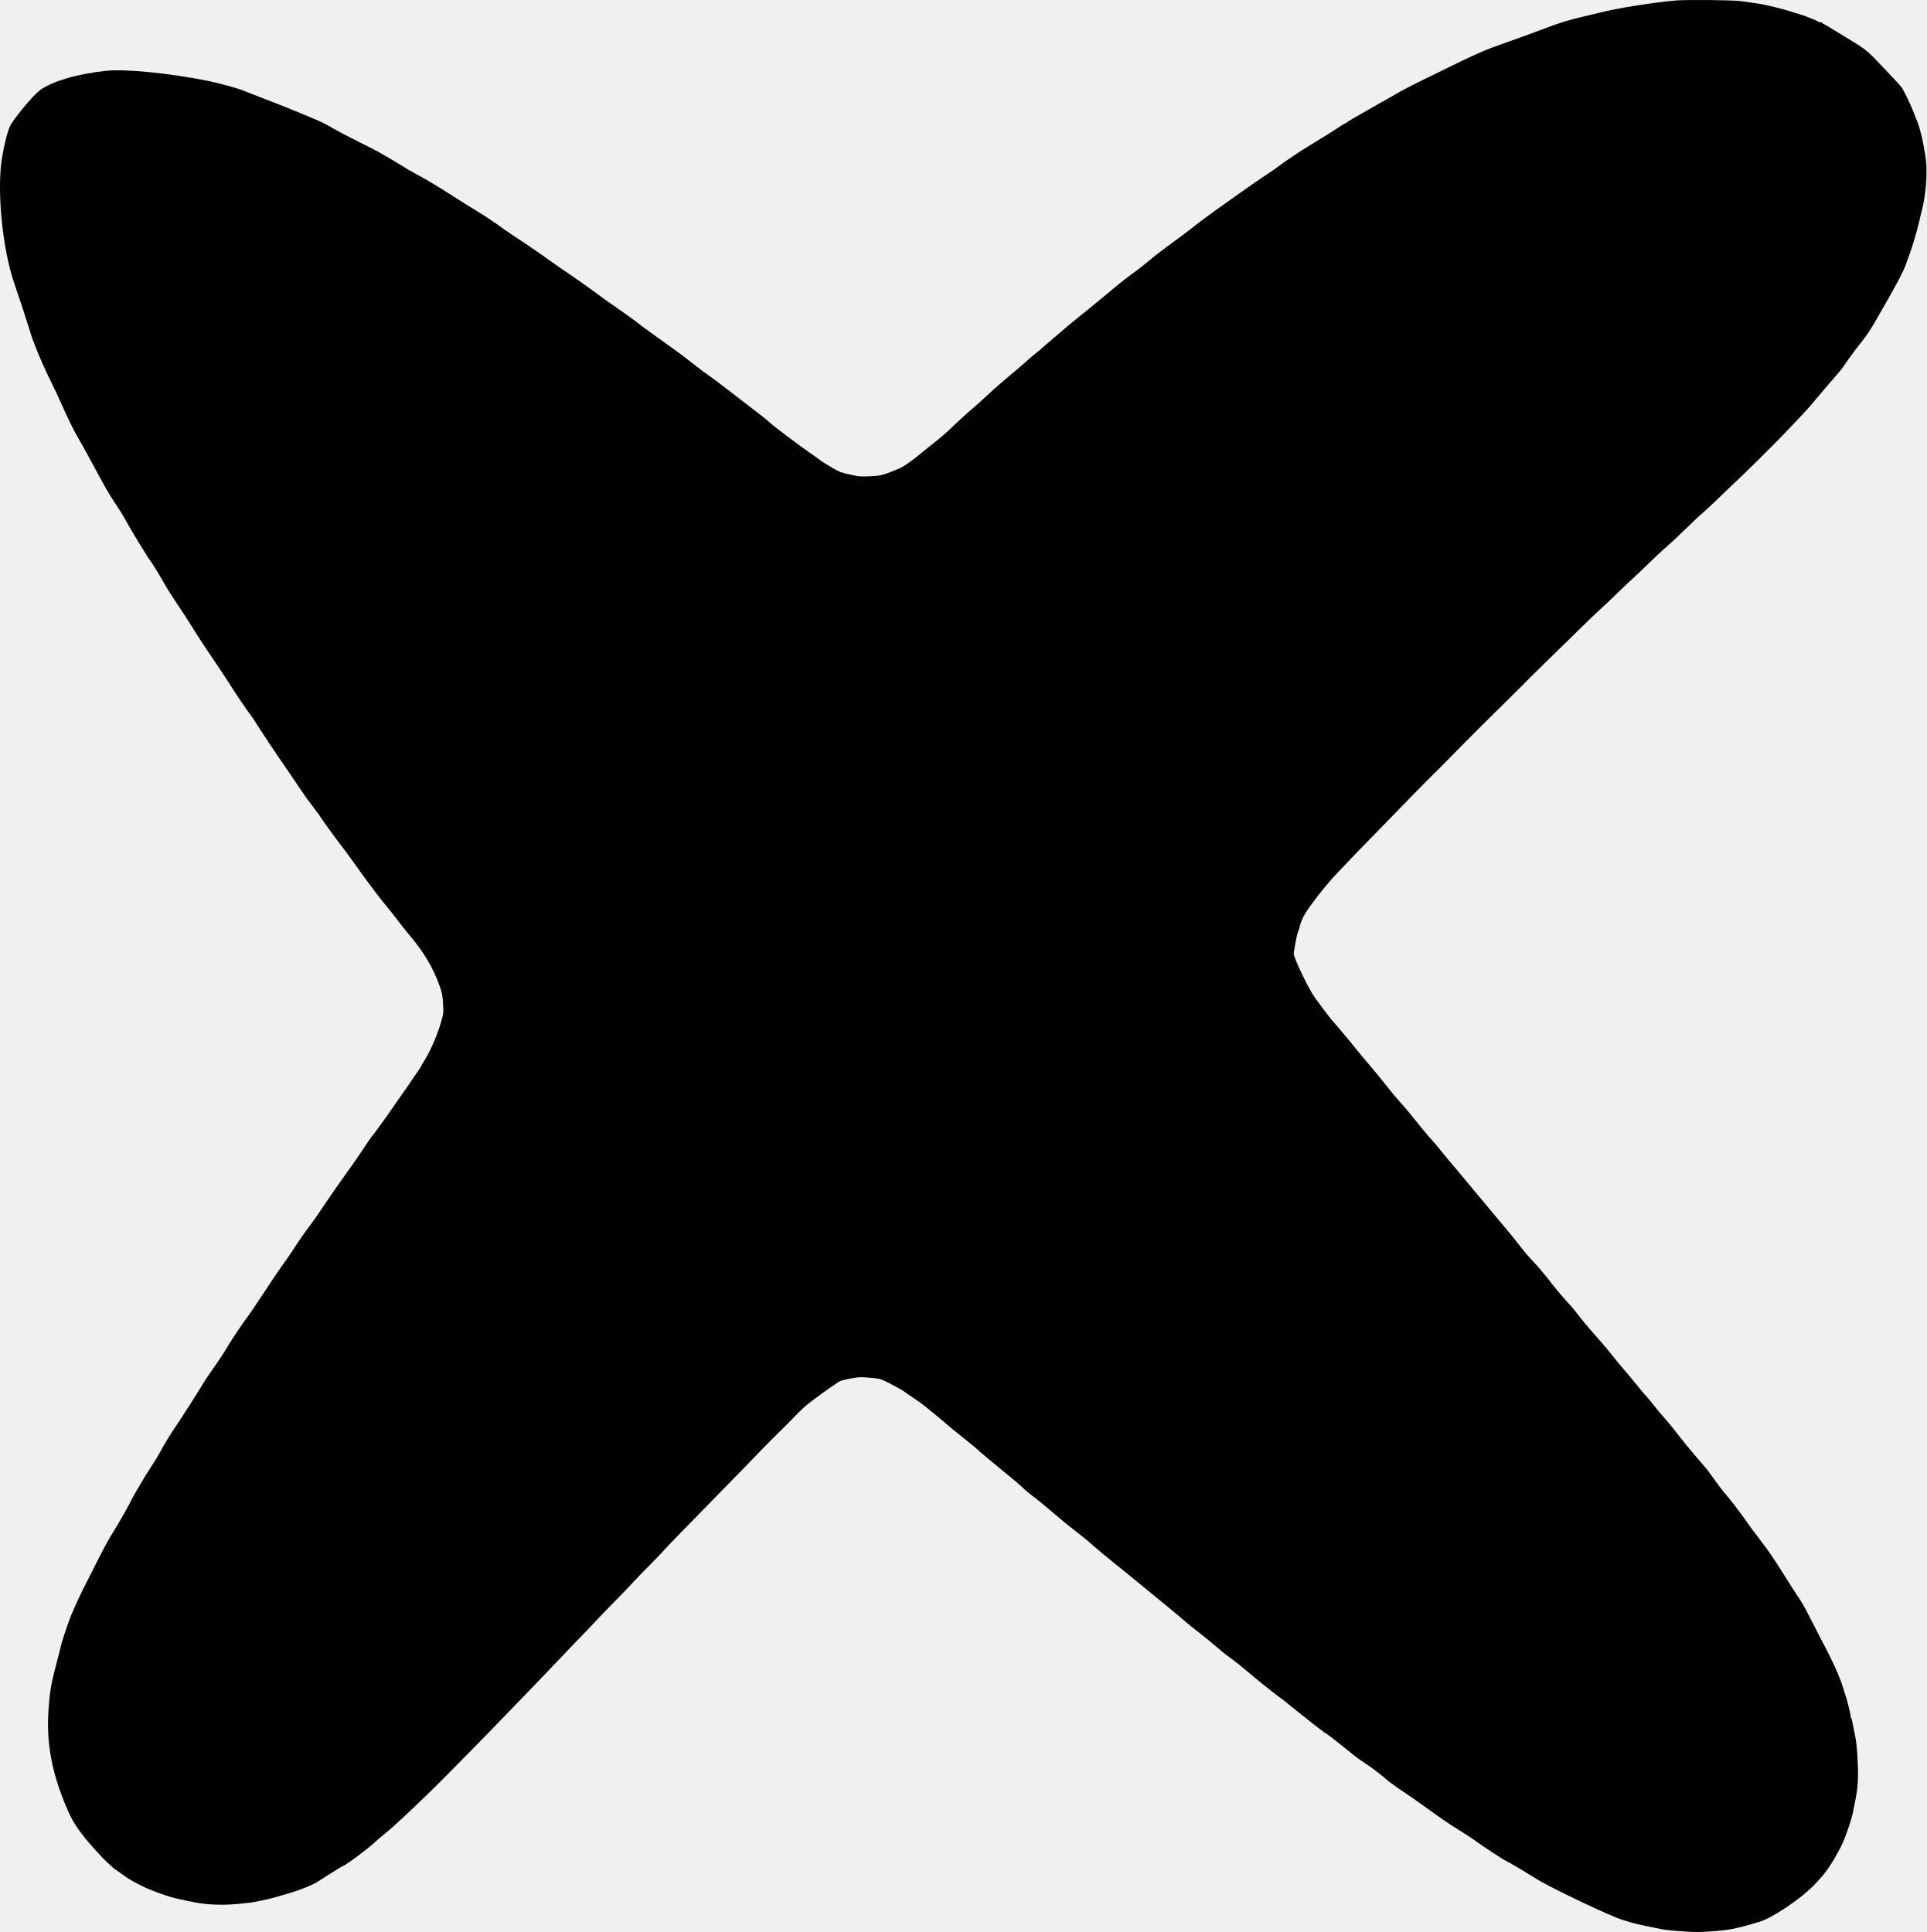
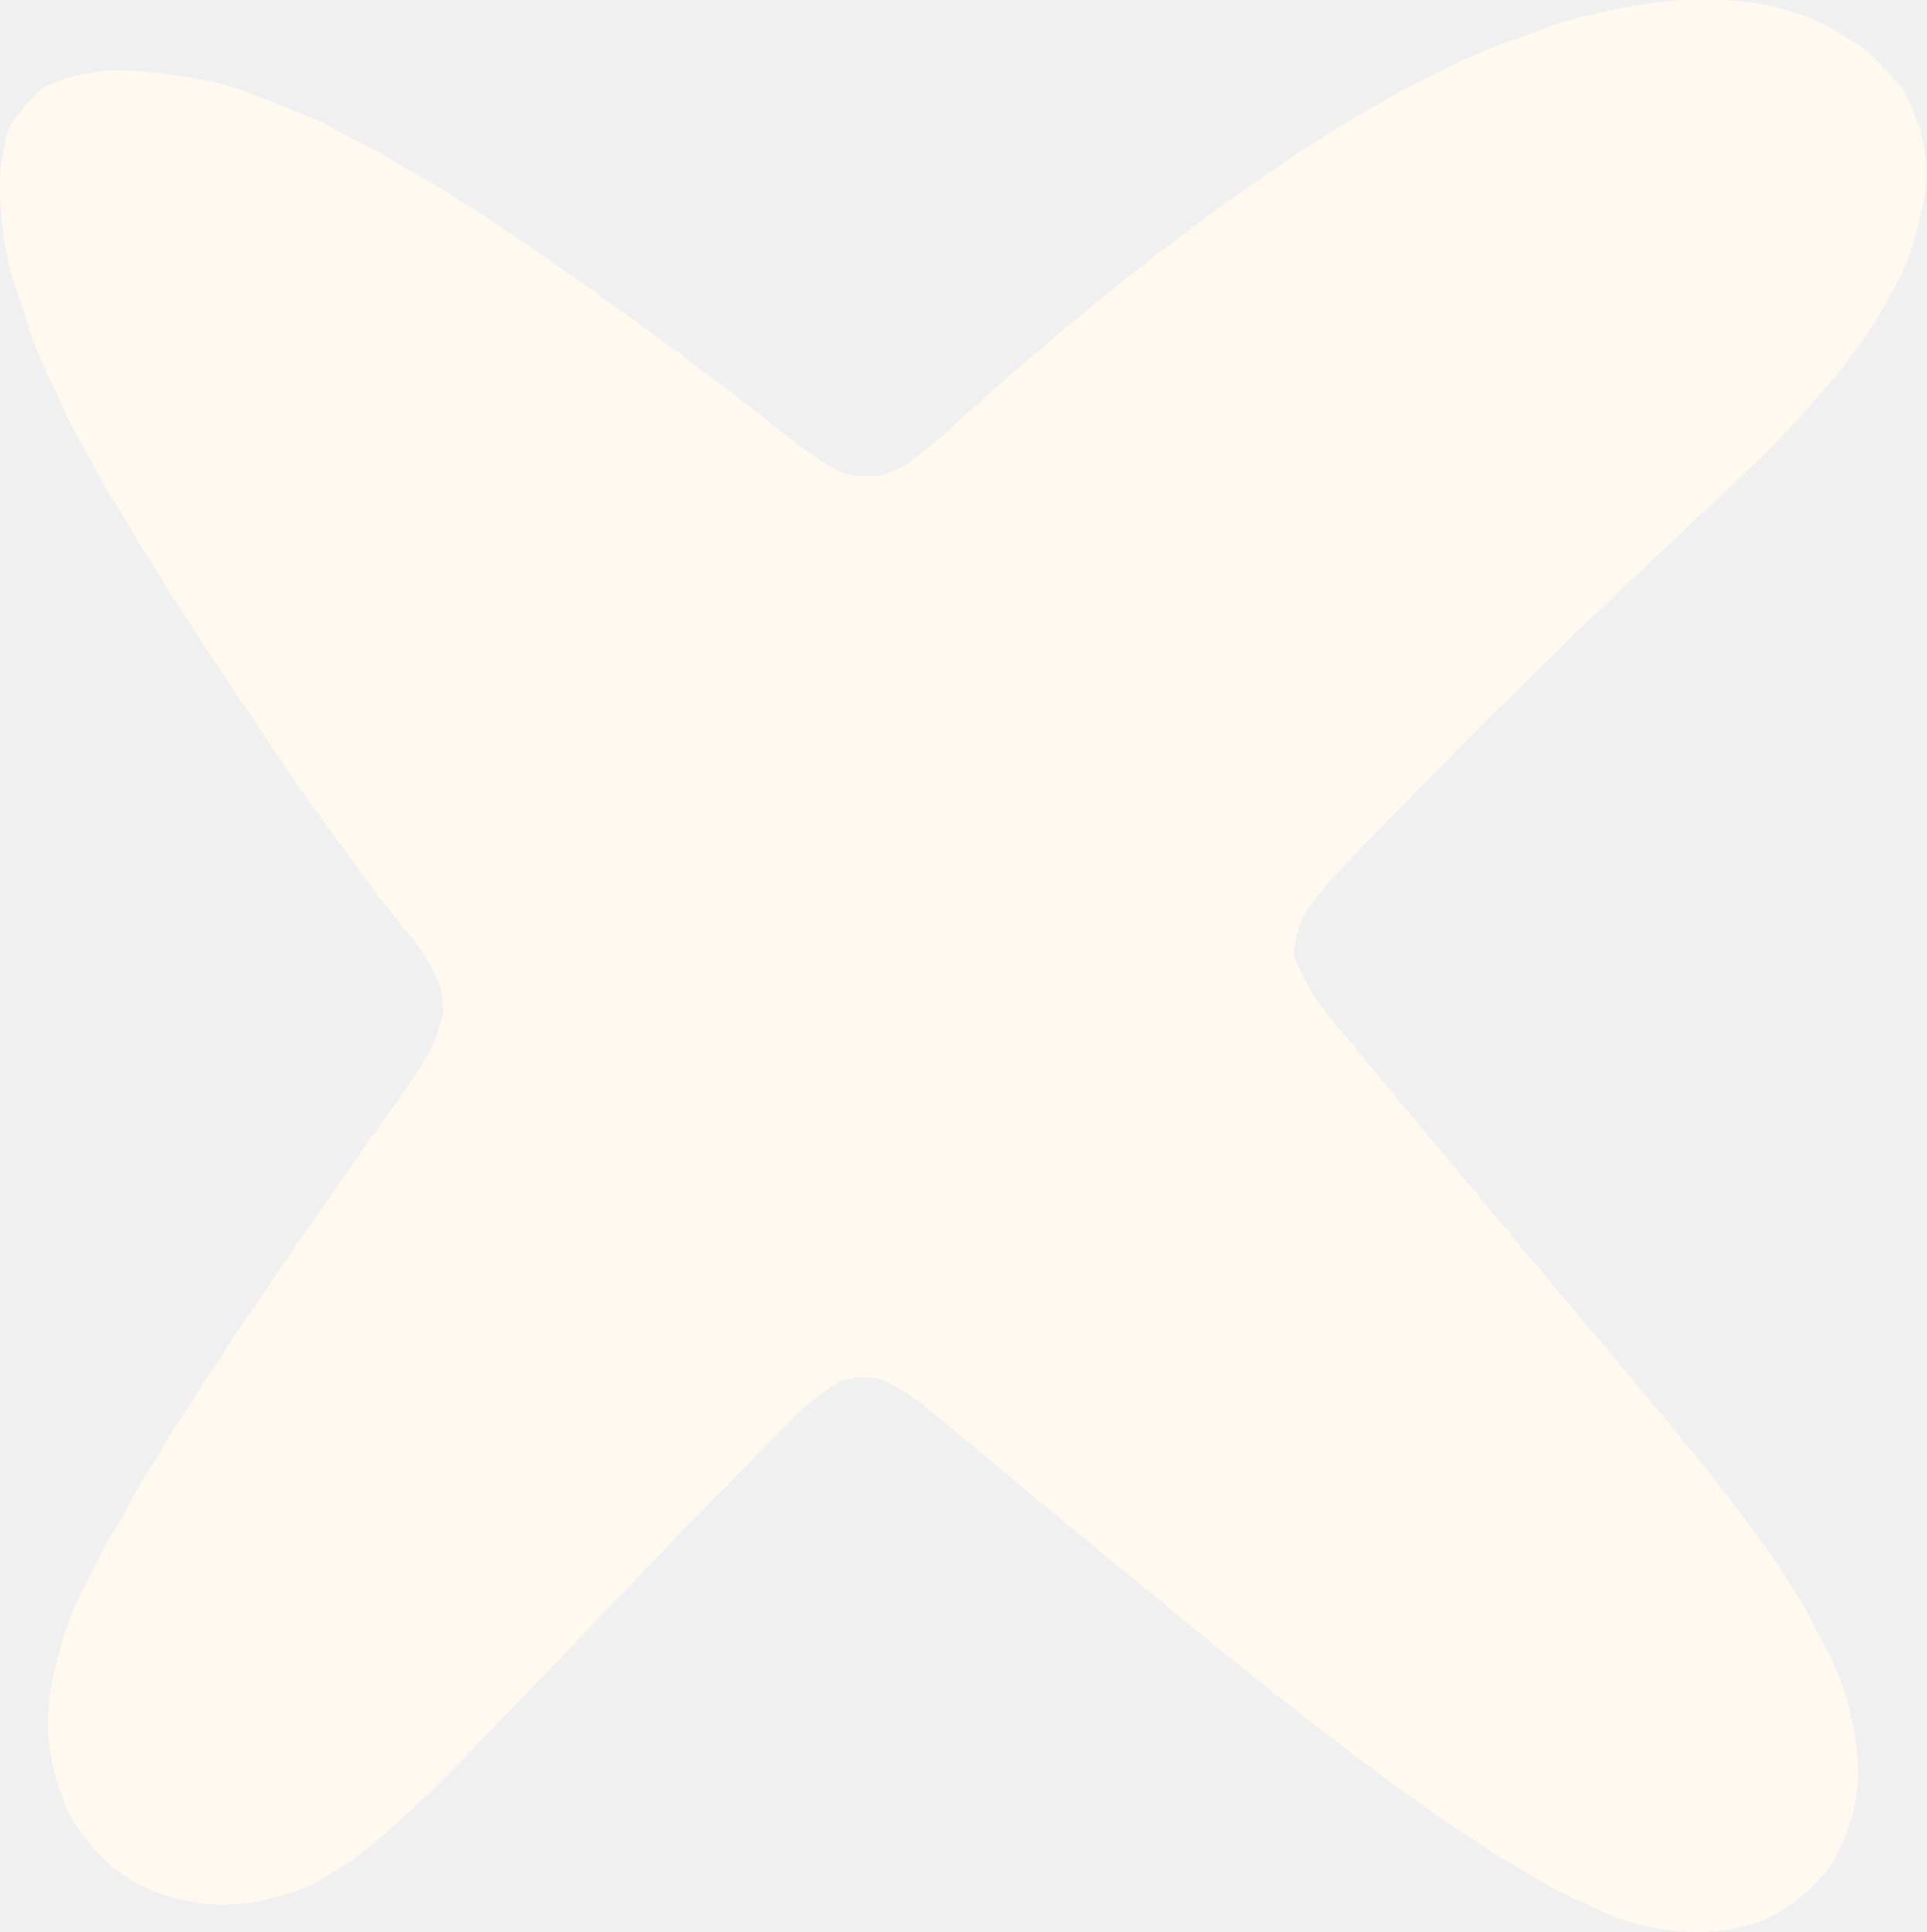
<svg xmlns="http://www.w3.org/2000/svg" width="653" height="655" viewBox="0 0 653 655" fill="none">
-   <path d="M568.287 0.146C561.159 0.711 547.85 2.816 542.414 4.253C541.901 4.382 539.413 4.972 536.875 5.563C531.849 6.718 528.233 7.847 522.899 9.901C521.002 10.645 517.719 11.852 515.591 12.596C513.488 13.341 510.411 14.445 508.796 15.035C507.18 15.651 505.385 16.293 504.821 16.498C502.667 17.294 497.179 19.784 492.256 22.223C489.435 23.609 484.64 25.971 481.614 27.434C478.588 28.923 475.357 30.591 474.434 31.13C473.511 31.695 470.357 33.518 467.382 35.161C459.099 39.833 456.612 41.296 456.535 41.527C456.484 41.63 456.33 41.732 456.176 41.732C456.022 41.732 455.253 42.169 454.458 42.708C452.919 43.76 446.919 47.534 443.534 49.562C440.739 51.23 435.687 54.619 433.61 56.21C432.687 56.929 430.713 58.29 429.251 59.239C427.815 60.164 425.174 61.961 423.43 63.218C421.712 64.451 418.866 66.453 417.147 67.659C415.429 68.866 413.198 70.432 412.224 71.151C411.25 71.869 409.66 73.025 408.711 73.718C407.736 74.411 405.711 75.951 404.198 77.157C402.685 78.364 400.479 80.033 399.3 80.88C394.248 84.551 391.094 86.964 389.171 88.632C388.043 89.608 385.786 91.379 384.171 92.534C382.555 93.715 380.657 95.153 379.939 95.743C379.247 96.308 378.452 96.975 378.17 97.18C377.914 97.386 377.503 97.745 377.273 97.951C377.042 98.156 375.529 99.414 373.913 100.723C372.298 102.032 370.452 103.547 369.81 104.086C369.169 104.651 367.374 106.088 365.836 107.32C364.323 108.553 362.477 110.041 361.759 110.658C357.245 114.482 355.938 115.612 354.578 116.793C353.732 117.512 352.886 118.282 352.655 118.487C352.424 118.692 351.706 119.283 351.091 119.771C349.835 120.746 348.501 121.901 347.552 122.8C347.245 123.108 344.911 125.084 342.424 127.189C339.936 129.294 337.475 131.399 336.987 131.861C336.5 132.323 334.936 133.761 333.526 135.044C332.115 136.354 330.551 137.766 330.064 138.151C328.859 139.126 325.192 142.438 323.089 144.466C320.653 146.827 318.678 148.521 316.473 150.216C315.422 151.037 313.78 152.346 312.857 153.116C310.088 155.452 306.985 157.737 305.575 158.482C305.011 158.79 303.164 159.534 301.472 160.176C298.6 161.228 298.164 161.305 295.061 161.459C293.112 161.562 291.189 161.536 290.445 161.382C285.188 160.304 284.804 160.176 281.983 158.533C280.445 157.634 278.521 156.428 277.752 155.838C276.983 155.247 275.367 154.092 274.162 153.271C271.469 151.422 262.469 144.671 261.597 143.849C260.315 142.643 257.699 140.564 253.904 137.689C252.699 136.79 249.647 134.428 247.109 132.452C244.57 130.475 241.518 128.165 240.313 127.343C239.108 126.522 237.159 125.084 236.005 124.16C232.851 121.67 231.056 120.284 229.364 119.077C228.543 118.487 225.851 116.562 223.389 114.79C220.927 112.994 218.619 111.351 218.286 111.094C217.927 110.863 217.081 110.195 216.363 109.631C214.747 108.347 211.619 106.114 207.747 103.444C206.131 102.34 203.233 100.261 201.336 98.823C199.438 97.412 195.848 94.87 193.387 93.202C190.925 91.559 187.566 89.223 185.95 88.042C184.335 86.861 181.334 84.782 179.283 83.395C177.231 82.035 174.59 80.264 173.385 79.468C172.18 78.672 169.898 77.081 168.333 75.925C166.743 74.796 163.743 72.819 161.666 71.561C159.563 70.303 155.845 67.993 153.383 66.402C148.486 63.218 144.357 60.754 140.536 58.726C139.177 58.007 137.203 56.852 136.177 56.159C135.126 55.492 132.895 54.157 131.202 53.181C129.51 52.231 127.946 51.333 127.74 51.205C127.535 51.076 124.715 49.639 121.458 48.022C118.227 46.404 114.534 44.479 113.252 43.709C111.996 42.965 110.072 41.938 109.021 41.424C107.149 40.5 97.687 36.624 91.84 34.365C88.353 33.03 84.481 31.515 83.763 31.233C83.481 31.105 82.916 30.874 82.481 30.694C80.557 29.924 73.89 28.101 70.3 27.383C57.197 24.79 42.554 23.326 36.092 23.994C26.091 25.047 17.398 27.613 13.296 30.771C11.219 32.388 4.91 39.935 3.526 42.502C2.679 44.068 1.474 48.715 0.679 53.515C-1.116 64.425 0.782 84.166 4.782 95.897C7.475 103.829 7.962 105.344 9.398 109.887C10.193 112.429 10.937 114.739 11.039 115.021C11.167 115.304 11.655 116.51 12.09 117.717C13.296 120.874 15.45 125.726 17.578 130.013C18.578 132.067 19.758 134.505 20.142 135.43C22.681 141.18 24.835 145.621 26.297 148.136C27.81 150.703 31.271 156.993 33.374 160.972C35.323 164.617 37.349 168.134 38.759 170.213C40.682 173.062 41.682 174.705 43.58 178.12C44.58 179.865 46.375 182.92 47.606 184.871C48.837 186.822 49.965 188.67 50.145 188.952C50.298 189.235 50.478 189.517 50.555 189.594C51.145 190.185 54.068 194.908 56.196 198.707C56.658 199.554 58.043 201.736 59.248 203.533C62.171 207.897 63.428 209.823 66.095 214.11C67.326 216.086 69.095 218.807 70.018 220.142C72.787 224.198 76.788 230.205 77.608 231.54C78.942 233.747 83.66 240.755 84.532 241.834C84.993 242.398 86.583 244.76 88.045 247.096C89.532 249.432 92.43 253.822 94.533 256.851C96.635 259.88 99.584 264.244 101.123 266.529C102.662 268.839 104.38 271.303 104.995 272.048C105.585 272.792 106.277 273.691 106.482 274.05C106.713 274.409 107.149 274.974 107.457 275.334C107.764 275.667 108.277 276.36 108.559 276.874C109.303 278.08 114.047 284.626 115.97 287.091C116.816 288.169 118.329 290.223 119.329 291.634C122.278 295.767 122.561 296.152 124.227 298.437C127.176 302.442 129.125 304.957 130.971 307.165C131.971 308.372 133.741 310.605 134.92 312.171C136.1 313.711 137.767 315.816 138.613 316.817C143.613 322.644 146.921 328.24 149.101 334.504C149.87 336.686 150.024 337.559 150.178 340.306C150.358 343.514 150.358 343.566 149.409 346.8C148.229 350.908 145.921 356.221 144.049 359.25C143.254 360.534 142.613 361.638 142.613 361.715C142.613 361.792 142.485 361.997 142.357 362.177C142.203 362.357 141.28 363.691 140.28 365.18C139.305 366.669 137.869 368.748 137.1 369.801C136.356 370.853 134.946 372.881 133.972 374.293C131.407 378.067 126.407 384.972 125.766 385.64C125.612 385.819 124.356 387.668 122.971 389.747C121.612 391.852 119.124 395.394 117.483 397.653C115.842 399.912 112.893 404.122 110.944 407.023C106.79 413.184 106.944 412.953 104.098 416.778C102.892 418.395 101.277 420.706 100.533 421.912C99.79 423.119 98.456 425.07 97.61 426.276C93.763 431.718 92.225 434.003 88.096 440.292C86.788 442.294 85.096 444.784 84.352 445.811C81.993 448.994 79.172 453.204 77.275 456.31C75.48 459.288 74.429 460.88 71.3 465.347C70.377 466.656 69.326 468.222 68.992 468.812C67.531 471.328 60.812 481.853 59.53 483.65C58.299 485.395 55.94 489.194 54.863 491.222C53.683 493.43 52.76 494.945 50.76 498.025C49.837 499.437 48.811 501.08 48.478 501.67C48.145 502.261 47.144 503.955 46.247 505.444C45.375 506.933 44.657 508.191 44.657 508.242C44.657 508.653 39.734 517.381 38.374 519.409C37.426 520.769 35.118 525.005 33.195 528.83C31.297 532.629 29.63 535.915 29.502 536.146C28.374 538.148 25.117 545.105 24.143 547.569C22.681 551.266 20.809 556.964 20.399 558.992C20.322 559.352 19.988 560.661 19.655 561.945C17.27 570.981 16.911 572.931 16.424 580.042C15.655 591.158 17.706 601.734 22.937 613.671C24.476 617.162 25.707 619.19 28.758 623.066C30.323 625.068 34.759 629.946 36.349 631.409C38.195 633.129 39.144 633.95 39.323 633.95C39.426 633.95 39.657 634.104 39.836 634.284C40.016 634.438 40.682 634.926 41.323 635.362C41.965 635.773 42.529 636.184 42.606 636.261C43.016 636.697 45.247 637.955 47.939 639.315C51.299 641.01 57.684 643.269 60.684 643.833C61.71 644.039 63.3 644.372 64.197 644.578C69.223 645.733 74.711 646.041 80.686 645.476C82.096 645.322 83.84 645.168 84.532 645.091C85.942 644.963 91.02 643.885 92.866 643.346C93.507 643.14 94.943 642.73 96.071 642.421C100.661 641.164 105.79 639.187 107.585 638.006C109.79 636.543 115.996 632.667 116.124 632.667C116.868 632.667 125.74 625.992 127.792 623.913C128.048 623.656 129.356 622.553 130.741 621.423C132.125 620.319 134.767 617.958 136.613 616.212C138.434 614.466 141.613 611.437 143.665 609.512C145.691 607.587 149.614 603.71 152.358 600.912C155.101 598.114 158.23 594.957 159.281 593.879C164.769 588.359 186.258 566.077 191.104 560.918C192.284 559.66 195.053 556.759 197.259 554.5C199.438 552.241 201.823 549.751 202.515 548.981C203.208 548.211 205.644 545.695 207.952 543.359C210.234 541.049 213.003 538.174 214.106 536.967C215.183 535.761 217.747 533.091 219.799 531.037C221.85 528.984 224.158 526.596 224.902 525.749C225.645 524.902 228.287 522.13 230.774 519.588C233.261 517.047 237.877 512.298 241.057 509.063C244.211 505.803 249.134 500.797 251.955 497.897C254.802 494.996 257.648 492.044 258.289 491.351C258.956 490.632 261.238 488.322 263.418 486.191C265.597 484.086 268.521 481.134 269.931 479.645C271.341 478.182 273.316 476.359 274.29 475.64C275.29 474.922 276.547 473.972 277.111 473.535C279.034 472.047 284.009 468.607 284.701 468.247C285.086 468.042 286.753 467.631 288.42 467.323C291.24 466.835 291.727 466.81 294.933 467.092C298.369 467.4 298.42 467.426 301.215 468.838C303.754 470.121 306.395 471.61 306.729 471.969C306.806 472.047 308.011 472.868 309.421 473.818C310.832 474.768 312.473 475.923 313.062 476.385C314.857 477.797 320.396 482.366 321.345 483.239C321.832 483.675 323.448 484.984 324.91 486.165C328.961 489.374 331.115 491.171 332.372 492.352C333.013 492.942 336.064 495.509 339.167 498.025C342.27 500.541 345.45 503.21 346.219 503.955C347.911 505.546 348.911 506.394 350.963 507.908C352.245 508.884 354.963 511.143 360.835 516.123C362.015 517.124 362.579 517.56 366.092 520.281C367.22 521.154 369.067 522.694 370.195 523.696C372.811 525.955 374.606 527.495 376.478 528.958C378.401 530.473 385.735 536.479 389.966 539.945C391.787 541.459 394.864 543.95 396.736 545.515C398.633 547.056 400.864 548.955 401.685 549.674C402.531 550.418 404.582 552.087 406.3 553.396C407.993 554.705 410.403 556.656 411.609 557.709C414.404 560.122 414.429 560.148 416.891 561.97C418.019 562.817 419.019 563.562 419.173 563.69C419.891 564.229 422.302 566.231 425.174 568.645C427.533 570.647 433.431 575.293 434.687 576.14C435.046 576.371 435.38 576.628 435.457 576.731C435.585 576.859 439.457 579.991 440.534 580.812C440.816 581.018 441.483 581.557 442.021 581.993C443.714 583.379 446.15 585.279 446.893 585.818C447.278 586.1 447.919 586.588 448.304 586.896C448.688 587.23 449.047 587.487 449.15 587.487C449.329 587.487 452.458 589.874 455.971 592.723C459.971 595.958 459.817 595.855 464.254 598.833C465.613 599.757 469.767 603.017 470.075 603.402C470.331 603.736 474.075 606.406 476.614 608.074C478.024 609.024 481.204 611.232 483.665 613.029C489.794 617.444 491.204 618.394 495.205 620.858C497.102 622.039 499.308 623.477 500.077 624.067C502.564 625.941 510.514 631.126 510.924 631.126C511.129 631.126 518.284 635.388 520.438 636.8C523.976 639.11 540.875 647.325 547.773 650.071C549.491 650.764 550.286 651.021 553.286 651.894C554.132 652.151 556.543 652.69 559.697 653.331C560.825 653.562 562.21 653.87 562.8 653.973C564.723 654.41 571.98 655 575.211 655C578.673 655 585.084 654.435 587.135 653.973C587.853 653.819 588.93 653.562 589.571 653.434C591.084 653.1 594.084 652.253 596.623 651.457C600.7 650.2 609.855 644.09 614.24 639.726C618.548 635.465 620.753 632.359 624.087 625.864C625.292 623.528 627.471 617.316 628.01 614.697C628.164 613.927 628.523 612.182 628.779 610.847C629.702 606.252 629.908 603.454 629.728 598.602C629.497 592.621 629.241 590.31 628.42 586.588C628.061 584.894 627.728 583.302 627.702 583.046C627.677 582.815 627.6 582.609 627.523 582.609C627.446 582.609 627.369 582.404 627.343 582.147C627.266 581.197 626.087 576.243 625.728 575.345C625.6 575.036 625.189 573.727 624.805 572.469C623.676 568.619 621.061 562.843 617.471 556.169C616.983 555.245 615.471 552.292 614.111 549.623C612.778 546.927 611.368 544.309 611.009 543.77C610.65 543.231 610.342 542.743 610.342 542.692C610.342 542.64 609.829 541.87 609.214 540.972C608.598 540.073 606.803 537.275 605.213 534.734C601.239 528.342 599.777 526.237 596.443 521.847C594.828 519.768 593.135 517.458 592.648 516.764C590.571 513.684 585.827 507.497 584.494 506.111C584.16 505.752 582.724 503.852 581.288 501.876C579.878 499.899 578.647 498.23 578.57 498.153C578.493 498.076 577.852 497.332 577.134 496.485C576.442 495.638 575.647 494.714 575.391 494.431C575.108 494.149 574.185 493.045 573.339 491.992C572.467 490.94 571.647 489.939 571.493 489.785C571.365 489.631 570.954 489.143 570.595 488.681C568.416 485.832 565.774 482.571 564.031 480.569C562.902 479.286 561.595 477.745 561.107 477.104C560.62 476.462 559.825 475.486 559.338 474.896C556.902 472.124 555.568 470.558 555.235 470.07C555.03 469.762 554.799 469.479 554.697 469.402C554.62 469.325 554.056 468.632 553.414 467.862C552.773 467.092 551.953 466.091 551.594 465.68C550.748 464.756 547.44 460.751 545.337 458.107C544.491 457.055 543.593 455.951 543.337 455.669C543.08 455.386 542.593 454.873 542.285 454.514C538.644 450.381 537.516 449.046 535.336 446.299C533.951 444.528 532.644 442.911 532.413 442.679C530.9 441.165 527.669 437.366 525.848 435.004C524.335 433.053 524.233 432.899 522.104 430.383C521.207 429.331 519.796 427.765 518.976 426.918C518.155 426.071 516.771 424.453 515.899 423.324C514.437 421.399 511.898 418.241 510.642 416.778C510.026 416.034 508.283 413.954 504.308 409.205C502.795 407.357 501.051 405.278 500.462 404.584C499.231 403.121 497.718 401.324 493.923 396.755C492.461 394.984 491.179 393.495 491.102 393.418C491.025 393.341 489.922 392.006 488.691 390.466C487.461 388.9 485.845 387 485.101 386.23C484.358 385.46 482.332 383.021 480.588 380.839C478.845 378.657 476.947 376.347 476.383 375.705C473.408 372.394 471.793 370.468 469.587 367.645C468.254 365.925 466.177 363.409 464.972 361.997C463.766 360.611 462.1 358.634 461.279 357.633C457.74 353.244 456.227 351.421 455.791 350.933C455.535 350.651 455.048 350.06 454.714 349.65C454.407 349.213 453.355 348.032 452.432 346.98C450.945 345.337 449.688 343.694 445.739 338.303C443.637 335.428 438.534 324.852 438.534 323.337C438.534 322.413 439.559 316.92 439.893 316.15C440.175 315.482 440.226 315.328 440.431 314.481C441.047 311.94 442.072 309.937 444.252 306.96C447.483 302.57 450.663 298.694 452.919 296.358C453.971 295.28 455.561 293.611 456.458 292.636C457.356 291.66 460.638 288.246 463.766 285.063C466.895 281.88 472.665 275.924 476.614 271.868C480.563 267.787 484.486 263.808 485.307 263.037C486.153 262.242 488.409 259.983 490.307 258.032C495.487 252.718 507.308 240.91 510.232 238.111C511.616 236.751 514.001 234.389 515.514 232.849C517.027 231.283 521.284 227.073 524.976 223.479C528.695 219.885 533.362 215.316 535.362 213.339C537.362 211.337 540.183 208.642 541.619 207.307C544.875 204.303 545.106 204.098 549.209 200.119C551.03 198.348 552.979 196.525 553.543 196.038C554.107 195.575 556.415 193.368 558.671 191.16C560.928 188.952 563.441 186.591 564.261 185.898C566.056 184.383 568.723 181.893 572.288 178.428C573.724 177.016 575.211 175.604 575.57 175.27C577.801 173.345 581.058 170.341 583.289 168.134C584.725 166.722 587.032 164.54 588.417 163.231C591.546 160.356 601.085 150.909 604.572 147.238C605.957 145.749 608.342 143.259 609.829 141.719C611.316 140.153 613.111 138.202 613.804 137.355C614.522 136.508 615.137 135.763 615.214 135.686C615.291 135.609 616.265 134.454 617.394 133.119C618.522 131.784 619.548 130.552 619.702 130.398C620.035 130.064 622.035 127.728 623.42 126.085C624.01 125.392 624.676 124.52 624.907 124.16C625.805 122.748 629.01 118.359 630.882 116.048C632.78 113.635 634.267 111.428 635.985 108.347C636.78 106.935 638.549 103.881 639.883 101.544C643.011 96.102 645.242 91.764 645.934 89.839C646.242 89.017 646.832 87.349 647.268 86.142C648.14 83.781 649.96 77.671 650.166 76.49C650.242 76.079 650.371 75.566 650.448 75.361C650.525 75.155 650.653 74.693 650.704 74.334C650.832 73.641 651.012 72.896 651.525 70.92C652.781 65.939 653.345 58.675 652.781 54.182C652.217 49.613 650.96 43.991 649.935 41.347C649.422 40.089 648.73 38.292 648.345 37.368C647.345 34.827 645.14 30.36 644.473 29.513C644.165 29.102 642.934 27.767 641.806 26.561C640.652 25.355 638.447 23.018 636.882 21.35C633.78 18.013 631.985 16.498 629.061 14.727C628.01 14.111 625.164 12.34 622.728 10.851C620.317 9.336 618.214 8.104 618.06 8.104C617.907 8.104 617.778 7.976 617.778 7.847C617.778 7.693 617.522 7.591 617.189 7.591C616.855 7.591 616.496 7.488 616.342 7.36C616.086 7.103 612.701 5.717 610.983 5.152C604.906 3.15 598.777 1.584 594.956 1.07C593.341 0.839 591.084 0.531 589.956 0.377C587.315 0.018 572.108 -0.136 568.287 0.146Z" fill="black" />
+   <g clip-path="url(#clip0_379_26)">
+     <path d="M568.287 0.146C561.159 0.711 547.85 2.816 542.414 4.253C541.901 4.382 539.413 4.972 536.875 5.563C531.849 6.718 528.233 7.847 522.899 9.901C521.002 10.645 517.719 11.852 515.591 12.596C513.488 13.341 510.411 14.445 508.796 15.035C507.18 15.651 505.385 16.293 504.821 16.498C502.667 17.294 497.179 19.784 492.256 22.223C489.435 23.609 484.64 25.971 481.614 27.434C478.588 28.923 475.357 30.591 474.434 31.13C473.511 31.695 470.357 33.518 467.382 35.161C459.099 39.833 456.612 41.296 456.535 41.527C456.484 41.63 456.33 41.732 456.176 41.732C456.022 41.732 455.253 42.169 454.458 42.708C452.919 43.76 446.919 47.534 443.534 49.562C440.739 51.23 435.687 54.619 433.61 56.21C432.687 56.929 430.713 58.29 429.251 59.24C427.815 60.164 425.174 61.961 423.43 63.218C421.712 64.451 418.866 66.453 417.147 67.659C415.429 68.866 413.198 70.432 412.224 71.151C411.25 71.869 409.66 73.025 408.711 73.718C407.736 74.411 405.711 75.951 404.198 77.157C402.685 78.364 400.479 80.033 399.3 80.88C394.248 84.551 391.094 86.964 389.171 88.632C388.043 89.608 385.786 91.379 384.171 92.534C382.555 93.715 380.657 95.153 379.939 95.743C379.247 96.308 378.452 96.975 378.17 97.18C377.914 97.386 377.503 97.745 377.273 97.951C377.042 98.156 375.529 99.414 373.913 100.723C372.298 102.032 370.452 103.547 369.81 104.086C369.169 104.651 367.374 106.088 365.836 107.32C364.323 108.553 362.477 110.041 361.759 110.658C357.245 114.482 355.938 115.612 354.578 116.793C353.732 117.512 352.886 118.282 352.655 118.487C352.424 118.692 351.706 119.283 351.091 119.771C349.835 120.746 348.501 121.901 347.552 122.8C347.245 123.108 344.911 125.084 342.424 127.189C339.936 129.294 337.475 131.399 336.987 131.861C336.5 132.323 334.936 133.761 333.526 135.044C332.115 136.354 330.551 137.766 330.064 138.151C328.859 139.126 325.192 142.438 323.089 144.466C320.653 146.827 318.678 148.521 316.473 150.216C315.422 151.037 313.78 152.346 312.857 153.116C310.088 155.452 306.985 157.737 305.575 158.482C305.011 158.79 303.164 159.534 301.472 160.176C298.6 161.228 298.164 161.305 295.061 161.459C293.112 161.562 291.189 161.536 290.445 161.382C285.189 160.304 284.804 160.176 281.983 158.533C280.445 157.634 278.521 156.428 277.752 155.838C276.983 155.247 275.367 154.092 274.162 153.271C271.469 151.422 262.469 144.671 261.597 143.849C260.315 142.643 257.699 140.564 253.904 137.689C252.699 136.79 249.647 134.428 247.109 132.452C244.57 130.475 241.518 128.165 240.313 127.343C239.108 126.522 237.159 125.084 236.005 124.16C232.851 121.67 231.056 120.284 229.364 119.077C228.543 118.487 225.851 116.562 223.389 114.79C220.927 112.994 218.619 111.351 218.286 111.094C217.927 110.863 217.081 110.195 216.363 109.631C214.747 108.347 211.619 106.114 207.747 103.444C206.131 102.34 203.233 100.261 201.336 98.823C199.438 97.412 195.848 94.87 193.387 93.202C190.925 91.559 187.566 89.223 185.95 88.042C184.335 86.861 181.334 84.782 179.283 83.395C177.231 82.035 174.59 80.264 173.385 79.468C172.18 78.672 169.898 77.081 168.333 75.925C166.743 74.796 163.743 72.819 161.666 71.561C159.563 70.303 155.845 67.993 153.383 66.402C148.486 63.218 144.357 60.754 140.536 58.726C139.177 58.007 137.203 56.852 136.177 56.159C135.126 55.492 132.895 54.157 131.202 53.181C129.51 52.231 127.946 51.333 127.74 51.205C127.535 51.076 124.715 49.639 121.458 48.022C118.227 46.404 114.534 44.479 113.252 43.709C111.996 42.965 110.072 41.938 109.021 41.424C107.149 40.5 97.687 36.624 91.84 34.365C88.353 33.03 84.481 31.515 83.763 31.233C83.481 31.105 82.916 30.874 82.481 30.694C80.557 29.924 73.89 28.101 70.3 27.383C57.197 24.79 42.554 23.326 36.092 23.994C26.091 25.046 17.398 27.613 13.296 30.771C11.219 32.388 4.91 39.935 3.526 42.502C2.679 44.068 1.474 48.715 0.679 53.515C-1.116 64.425 0.782 84.166 4.782 95.897C7.475 103.829 7.962 105.344 9.398 109.887C10.193 112.429 10.937 114.739 11.039 115.021C11.167 115.304 11.655 116.51 12.09 117.717C13.296 120.874 15.45 125.726 17.578 130.013C18.578 132.067 19.758 134.505 20.142 135.43C22.681 141.18 24.835 145.621 26.297 148.136C27.81 150.703 31.271 156.993 33.374 160.972C35.323 164.617 37.349 168.134 38.759 170.213C40.682 173.062 41.682 174.705 43.58 178.12C44.58 179.865 46.375 182.92 47.606 184.871C48.837 186.822 49.965 188.67 50.145 188.952C50.298 189.235 50.478 189.517 50.555 189.594C51.145 190.185 54.068 194.908 56.196 198.707C56.658 199.554 58.043 201.736 59.248 203.533C62.171 207.897 63.428 209.823 66.095 214.11C67.326 216.086 69.095 218.807 70.018 220.142C72.787 224.198 76.788 230.205 77.608 231.54C78.942 233.747 83.66 240.755 84.532 241.834C84.993 242.398 86.583 244.76 88.045 247.096C89.532 249.432 92.43 253.822 94.533 256.851C96.635 259.88 99.584 264.244 101.123 266.529C102.662 268.839 104.38 271.303 104.995 272.048C105.585 272.792 106.277 273.691 106.482 274.05C106.713 274.409 107.149 274.974 107.457 275.334C107.764 275.667 108.277 276.36 108.559 276.874C109.303 278.08 114.047 284.626 115.97 287.091C116.816 288.169 118.329 290.223 119.329 291.634C122.278 295.767 122.561 296.152 124.227 298.437C127.176 302.442 129.125 304.957 130.971 307.165C131.971 308.372 133.741 310.605 134.92 312.171C136.1 313.711 137.767 315.816 138.613 316.817C143.613 322.644 146.921 328.24 149.101 334.504C149.87 336.686 150.024 337.559 150.178 340.306C150.358 343.514 150.358 343.566 149.409 346.8C148.229 350.908 145.921 356.221 144.049 359.25C143.254 360.534 142.613 361.638 142.613 361.715C142.613 361.792 142.485 361.997 142.357 362.177C142.203 362.357 141.28 363.691 140.28 365.18C139.305 366.669 137.869 368.749 137.1 369.801C136.356 370.853 134.946 372.881 133.972 374.293C131.407 378.067 126.407 384.972 125.766 385.64C125.612 385.819 124.356 387.668 122.971 389.747C121.612 391.852 119.124 395.394 117.483 397.653C115.842 399.912 112.893 404.122 110.944 407.023C106.79 413.184 106.944 412.953 104.098 416.778C102.892 418.395 101.277 420.706 100.533 421.912C99.79 423.119 98.456 425.07 97.61 426.276C93.763 431.718 92.225 434.003 88.096 440.292C86.788 442.294 85.096 444.784 84.352 445.811C81.993 448.994 79.172 453.204 77.275 456.311C75.48 459.288 74.429 460.88 71.3 465.347C70.377 466.656 69.326 468.222 68.992 468.812C67.531 471.328 60.812 481.853 59.53 483.65C58.299 485.395 55.94 489.194 54.863 491.222C53.683 493.43 52.76 494.945 50.76 498.025C49.837 499.437 48.811 501.08 48.478 501.67C48.145 502.261 47.144 503.955 46.247 505.444C45.375 506.933 44.657 508.191 44.657 508.242C44.657 508.653 39.734 517.381 38.374 519.409C37.426 520.769 35.118 525.005 33.195 528.83C31.297 532.629 29.63 535.915 29.502 536.146C28.374 538.148 25.117 545.105 24.143 547.569C22.681 551.266 20.809 556.964 20.399 558.992C20.322 559.352 19.988 560.661 19.655 561.945C17.27 570.981 16.911 572.931 16.424 580.042C15.655 591.158 17.706 601.734 22.937 613.671C24.476 617.162 25.707 619.19 28.758 623.066C30.323 625.068 34.759 629.946 36.349 631.409C38.195 633.129 39.144 633.95 39.323 633.95C39.426 633.95 39.657 634.104 39.836 634.284C40.016 634.438 40.682 634.926 41.323 635.362C41.965 635.773 42.529 636.184 42.606 636.261C43.016 636.697 45.247 637.955 47.939 639.315C51.299 641.01 57.684 643.269 60.684 643.833C61.71 644.039 63.3 644.372 64.197 644.578C69.223 645.733 74.711 646.041 80.686 645.476C82.096 645.322 83.84 645.168 84.532 645.091C85.942 644.963 91.02 643.885 92.866 643.346C93.507 643.14 94.943 642.73 96.071 642.421C100.661 641.164 105.79 639.187 107.585 638.006C109.79 636.543 115.996 632.667 116.124 632.667C116.868 632.667 125.74 625.992 127.792 623.913C128.048 623.656 129.356 622.553 130.741 621.423C132.125 620.319 134.767 617.958 136.613 616.212C138.434 614.466 141.613 611.437 143.665 609.512C145.691 607.587 149.614 603.71 152.358 600.912C155.101 598.114 158.23 594.957 159.281 593.879C164.769 588.359 186.258 566.077 191.104 560.918C192.284 559.66 195.053 556.759 197.259 554.5C199.438 552.241 201.823 549.751 202.515 548.981C203.208 548.211 205.644 545.695 207.952 543.359C210.234 541.049 213.003 538.174 214.106 536.967C215.183 535.761 217.747 533.091 219.799 531.037C221.85 528.984 224.158 526.596 224.902 525.749C225.645 524.902 228.287 522.13 230.774 519.588C233.261 517.047 237.877 512.298 241.057 509.063C244.211 505.803 249.134 500.797 251.955 497.897C254.802 494.996 257.648 492.044 258.289 491.351C258.956 490.632 261.238 488.322 263.418 486.191C265.597 484.086 268.521 481.134 269.931 479.645C271.341 478.182 273.316 476.359 274.29 475.64C275.29 474.922 276.547 473.972 277.111 473.535C279.034 472.047 284.009 468.607 284.701 468.247C285.086 468.042 286.753 467.631 288.42 467.323C291.24 466.835 291.727 466.81 294.933 467.092C298.369 467.4 298.42 467.426 301.215 468.838C303.754 470.121 306.395 471.61 306.729 471.969C306.806 472.047 308.011 472.868 309.421 473.818C310.832 474.768 312.473 475.923 313.062 476.385C314.857 477.797 320.396 482.366 321.345 483.239C321.832 483.675 323.448 484.984 324.91 486.165C328.961 489.374 331.115 491.171 332.372 492.352C333.013 492.942 336.064 495.509 339.167 498.025C342.27 500.541 345.45 503.21 346.219 503.955C347.911 505.546 348.911 506.394 350.963 507.908C352.245 508.884 354.963 511.143 360.835 516.123C362.015 517.124 362.579 517.56 366.092 520.281C367.22 521.154 369.067 522.694 370.195 523.696C372.811 525.955 374.606 527.495 376.478 528.958C378.401 530.473 385.735 536.479 389.966 539.945C391.786 541.459 394.864 543.95 396.736 545.515C398.633 547.056 400.864 548.955 401.685 549.674C402.531 550.418 404.582 552.087 406.3 553.396C407.993 554.705 410.403 556.656 411.609 557.709C414.404 560.122 414.429 560.148 416.891 561.97C418.019 562.817 419.019 563.562 419.173 563.69C419.891 564.229 422.302 566.231 425.174 568.645C427.533 570.647 433.431 575.293 434.687 576.14C435.046 576.371 435.38 576.628 435.457 576.731C435.585 576.859 439.457 579.991 440.534 580.812C440.816 581.018 441.483 581.557 442.021 581.993C443.714 583.379 446.15 585.279 446.893 585.818C447.278 586.1 447.919 586.588 448.304 586.896C448.688 587.23 449.047 587.487 449.15 587.487C449.329 587.487 452.458 589.874 455.971 592.723C459.971 595.958 459.817 595.855 464.254 598.833C465.613 599.757 469.767 603.017 470.075 603.402C470.331 603.736 474.075 606.406 476.614 608.074C478.024 609.024 481.204 611.232 483.665 613.029C489.794 617.444 491.204 618.394 495.205 620.858C497.102 622.039 499.308 623.477 500.077 624.067C502.564 625.941 510.514 631.126 510.924 631.126C511.129 631.126 518.284 635.388 520.438 636.8C523.976 639.11 540.875 647.325 547.773 650.071C549.491 650.764 550.286 651.021 553.286 651.894C554.132 652.151 556.543 652.69 559.697 653.331C560.825 653.562 562.21 653.87 562.8 653.973C564.723 654.41 571.98 655 575.211 655C578.673 655 585.084 654.435 587.135 653.973C587.853 653.819 588.93 653.562 589.571 653.434C591.084 653.1 594.084 652.253 596.623 651.457C600.7 650.2 609.855 644.09 614.24 639.726C618.548 635.465 620.753 632.359 624.087 625.864C625.292 623.528 627.471 617.316 628.01 614.697C628.164 613.927 628.523 612.182 628.779 610.847C629.702 606.252 629.908 603.454 629.728 598.602C629.497 592.621 629.241 590.31 628.42 586.588C628.061 584.894 627.728 583.302 627.702 583.046C627.677 582.815 627.6 582.609 627.523 582.609C627.446 582.609 627.369 582.404 627.343 582.147C627.266 581.197 626.087 576.243 625.728 575.345C625.6 575.036 625.189 573.727 624.805 572.469C623.676 568.619 621.061 562.843 617.471 556.169C616.983 555.245 615.471 552.292 614.111 549.623C612.778 546.927 611.368 544.309 611.009 543.77C610.65 543.231 610.342 542.743 610.342 542.692C610.342 542.64 609.829 541.87 609.214 540.972C608.598 540.073 606.803 537.275 605.213 534.734C601.239 528.342 599.777 526.237 596.443 521.847C594.828 519.768 593.135 517.458 592.648 516.764C590.571 513.684 585.827 507.497 584.494 506.111C584.16 505.752 582.724 503.852 581.288 501.876C579.878 499.899 578.647 498.23 578.57 498.153C578.493 498.076 577.852 497.332 577.134 496.485C576.442 495.638 575.647 494.714 575.391 494.431C575.108 494.149 574.185 493.045 573.339 491.992C572.467 490.94 571.647 489.939 571.493 489.785C571.365 489.631 570.954 489.143 570.595 488.681C568.416 485.832 565.774 482.571 564.031 480.569C562.902 479.286 561.595 477.745 561.107 477.104C560.62 476.462 559.825 475.486 559.338 474.896C556.902 472.124 555.568 470.558 555.235 470.07C555.03 469.762 554.799 469.479 554.697 469.402C554.62 469.325 554.056 468.632 553.414 467.862C552.773 467.092 551.953 466.091 551.594 465.68C550.748 464.756 547.44 460.751 545.337 458.107C544.491 457.055 543.593 455.951 543.337 455.669C543.08 455.386 542.593 454.873 542.285 454.514C538.644 450.381 537.516 449.046 535.336 446.299C533.951 444.528 532.644 442.911 532.413 442.679C530.9 441.165 527.669 437.366 525.848 435.004C524.335 433.053 524.233 432.899 522.104 430.383C521.207 429.331 519.796 427.765 518.976 426.918C518.155 426.071 516.771 424.453 515.899 423.324C514.437 421.399 511.898 418.241 510.642 416.778C510.026 416.034 508.283 413.954 504.308 409.205C502.795 407.357 501.051 405.278 500.462 404.584C499.231 403.121 497.718 401.324 493.923 396.755C492.461 394.984 491.179 393.495 491.102 393.418C491.025 393.341 489.922 392.006 488.691 390.466C487.461 388.9 485.845 387 485.101 386.23C484.358 385.46 482.332 383.021 480.588 380.839C478.845 378.657 476.947 376.347 476.383 375.705C473.408 372.394 471.793 370.468 469.587 367.645C468.254 365.925 466.177 363.409 464.972 361.997C463.766 360.611 462.1 358.634 461.279 357.633C457.74 353.244 456.227 351.421 455.792 350.933C455.535 350.651 455.048 350.06 454.714 349.65C454.407 349.213 453.355 348.032 452.432 346.98C450.945 345.337 449.688 343.694 445.739 338.303C443.637 335.428 438.534 324.852 438.534 323.337C438.534 322.413 439.559 316.92 439.893 316.15C440.175 315.482 440.226 315.328 440.431 314.481C441.047 311.94 442.072 309.937 444.252 306.96C447.483 302.57 450.663 298.694 452.919 296.358C453.971 295.28 455.561 293.611 456.458 292.636C457.356 291.66 460.638 288.246 463.766 285.063C466.895 281.88 472.665 275.924 476.614 271.868C480.563 267.786 484.486 263.808 485.307 263.037C486.153 262.242 488.409 259.983 490.307 258.032C495.487 252.718 507.308 240.91 510.232 238.111C511.616 236.751 514.001 234.389 515.514 232.849C517.027 231.283 521.284 227.073 524.976 223.479C528.695 219.885 533.362 215.316 535.362 213.339C537.362 211.337 540.183 208.642 541.619 207.307C544.875 204.303 545.106 204.098 549.209 200.119C551.03 198.348 552.979 196.525 553.543 196.038C554.107 195.575 556.415 193.368 558.671 191.16C560.928 188.952 563.441 186.591 564.261 185.898C566.056 184.383 568.723 181.893 572.288 178.428C573.724 177.016 575.211 175.604 575.57 175.27C577.801 173.345 581.058 170.341 583.289 168.134C584.725 166.722 587.032 164.54 588.417 163.231C591.546 160.356 601.085 150.909 604.572 147.238C605.957 145.749 608.342 143.259 609.829 141.719C611.316 140.153 613.111 138.202 613.804 137.355C614.522 136.508 615.137 135.763 615.214 135.686C615.291 135.609 616.265 134.454 617.394 133.119C618.522 131.784 619.548 130.552 619.702 130.398C620.035 130.064 622.035 127.728 623.42 126.085C624.01 125.392 624.676 124.52 624.907 124.16C625.805 122.748 629.01 118.359 630.882 116.048C632.78 113.635 634.267 111.428 635.985 108.347C636.78 106.935 638.549 103.88 639.883 101.544C643.011 96.102 645.242 91.764 645.934 89.839C646.242 89.017 646.832 87.349 647.268 86.142C648.14 83.781 649.96 77.671 650.166 76.49C650.242 76.079 650.371 75.566 650.448 75.361C650.525 75.155 650.653 74.693 650.704 74.334C650.832 73.641 651.012 72.896 651.525 70.92C652.781 65.939 653.345 58.675 652.781 54.182C652.217 49.613 650.96 43.991 649.935 41.347C649.422 40.089 648.73 38.292 648.345 37.368C647.345 34.827 645.14 30.36 644.473 29.513C644.165 29.102 642.934 27.767 641.806 26.561C640.652 25.355 638.447 23.018 636.882 21.35C633.78 18.013 631.985 16.498 629.061 14.727C628.01 14.111 625.164 12.34 622.728 10.851C620.317 9.336 618.214 8.104 618.06 8.104C617.907 8.104 617.778 7.976 617.778 7.847C617.778 7.693 617.522 7.591 617.189 7.591C616.855 7.591 616.496 7.488 616.342 7.359C616.086 7.103 612.701 5.717 610.983 5.152C604.906 3.15 598.777 1.584 594.956 1.07C593.341 0.839 591.084 0.531 589.956 0.377C587.315 0.018 572.108 -0.136 568.287 0.146Z" fill="#FFF9F0" />
+   </g>
+   <defs>
+     <clipPath id="clip0_379_26">
+       <rect width="653" height="655" fill="white" />
+     </clipPath>
+   </defs>
</svg>
